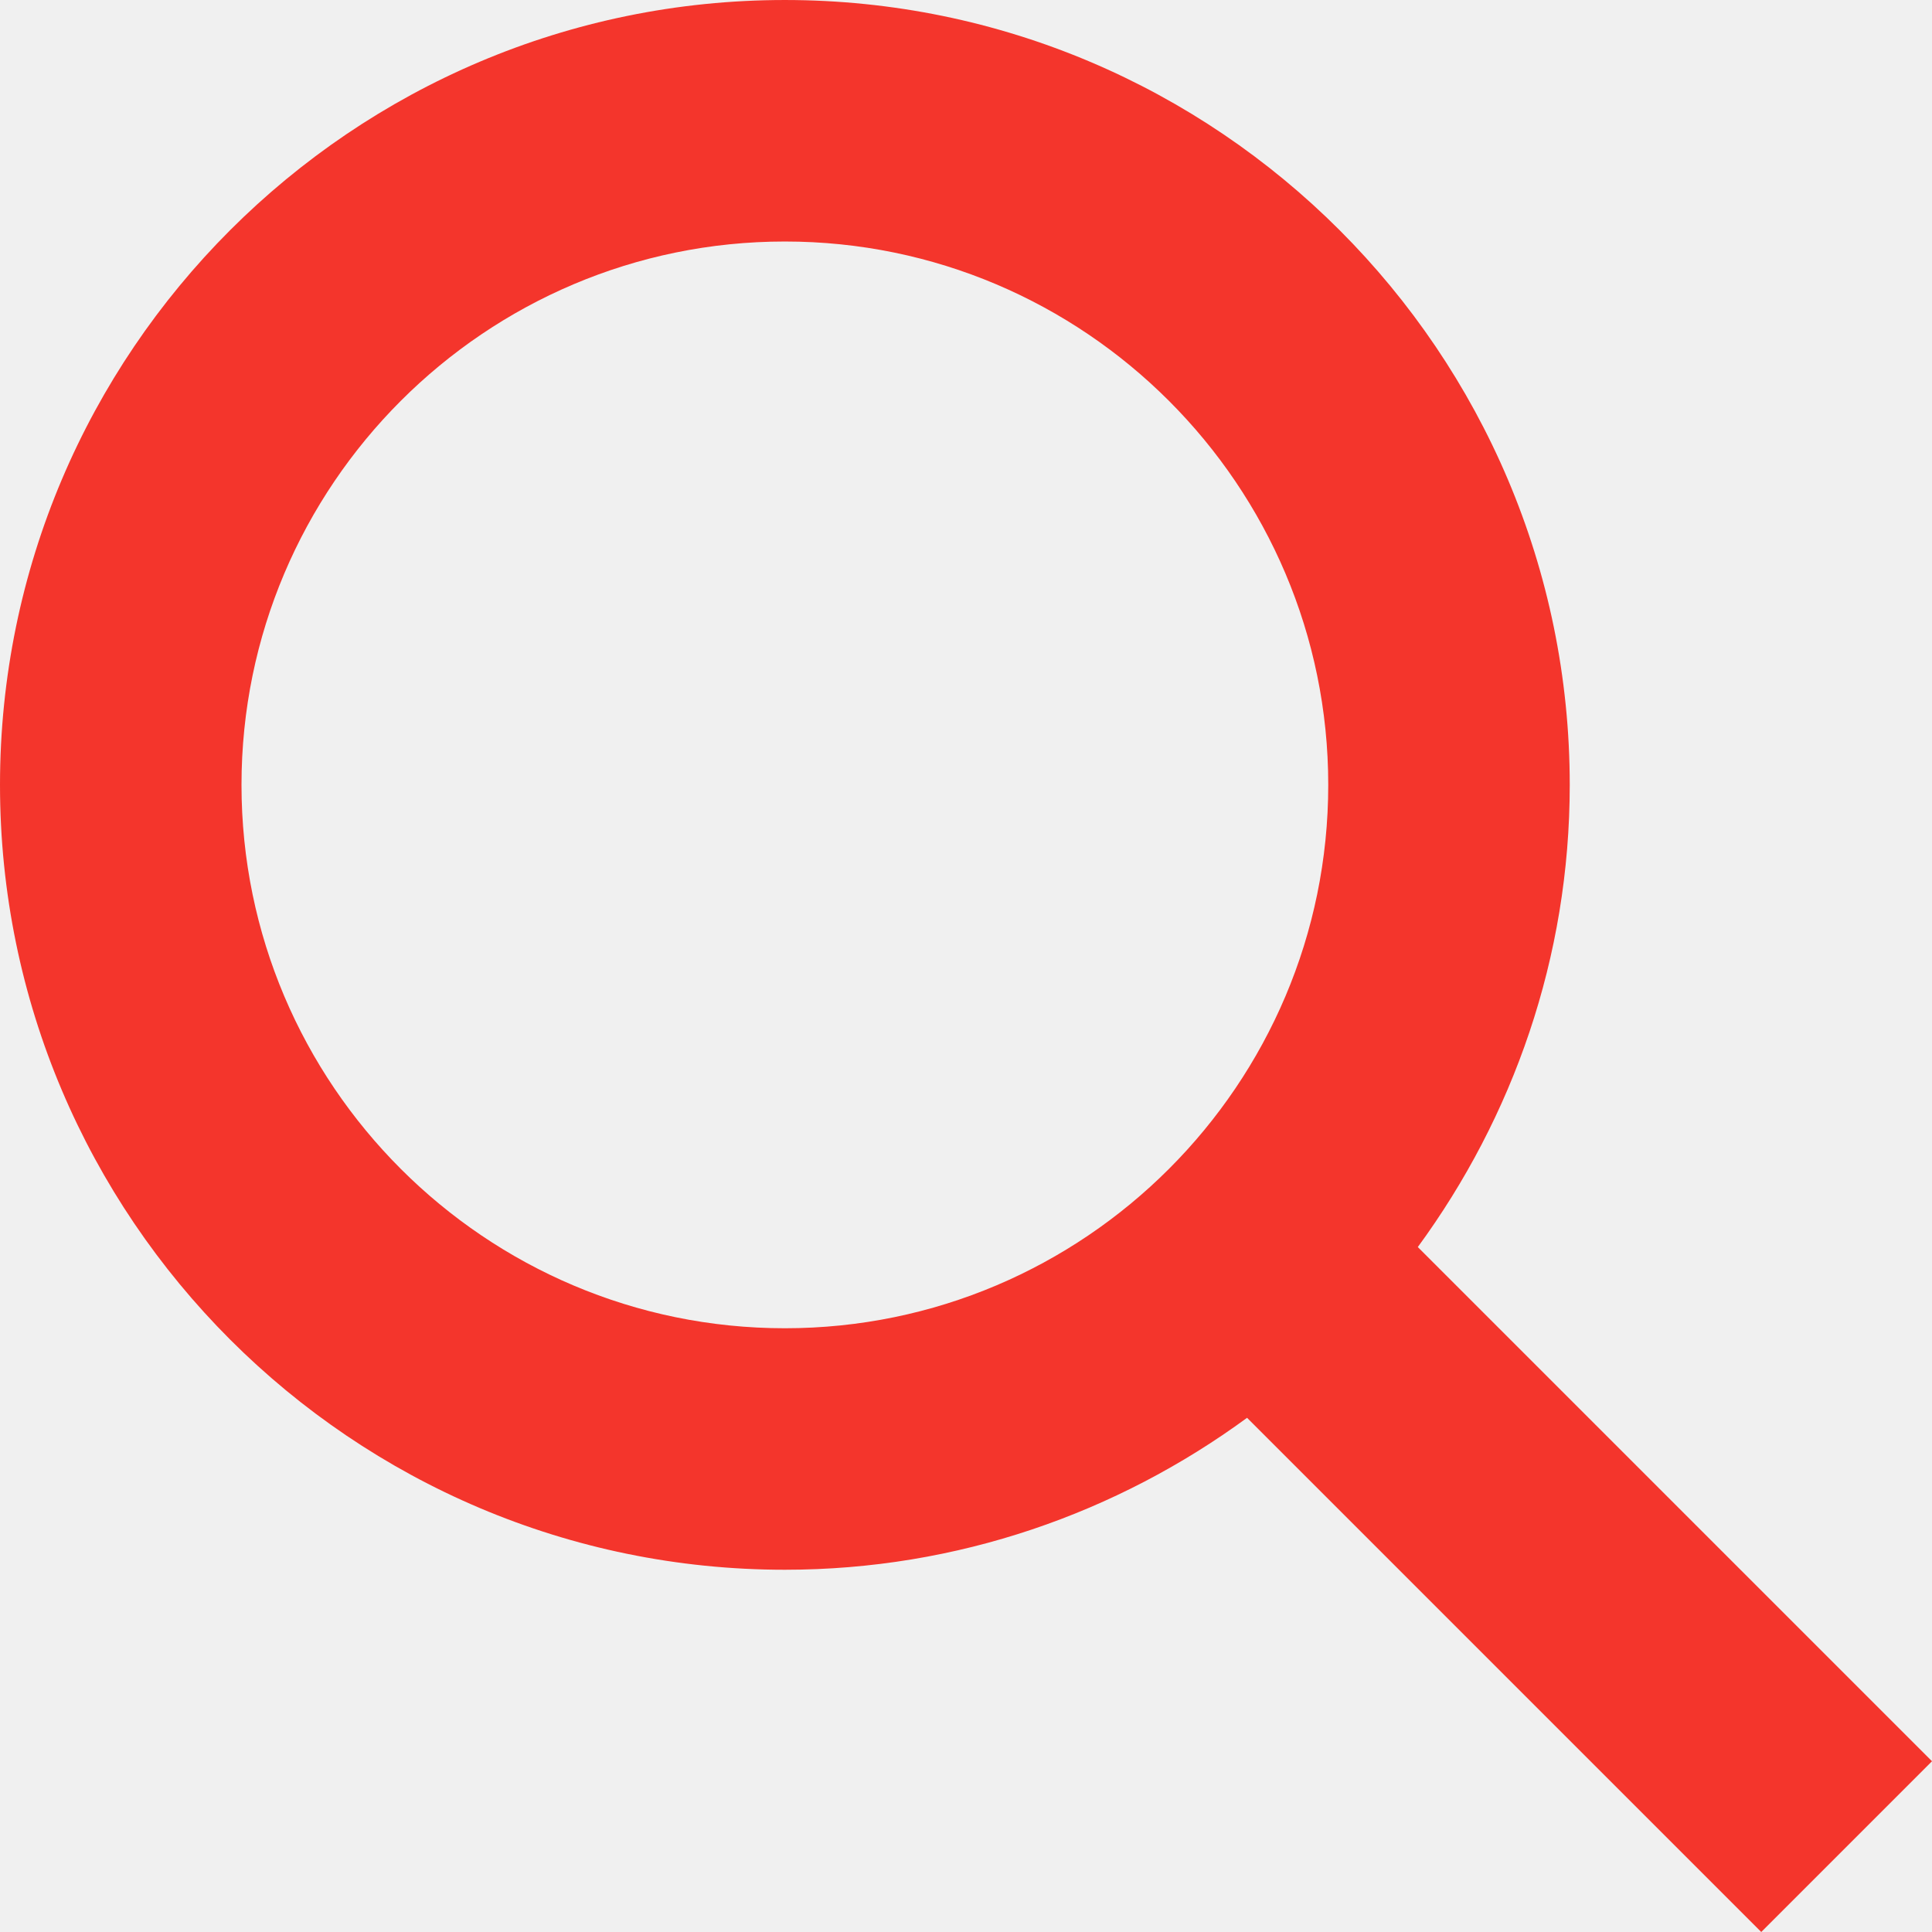
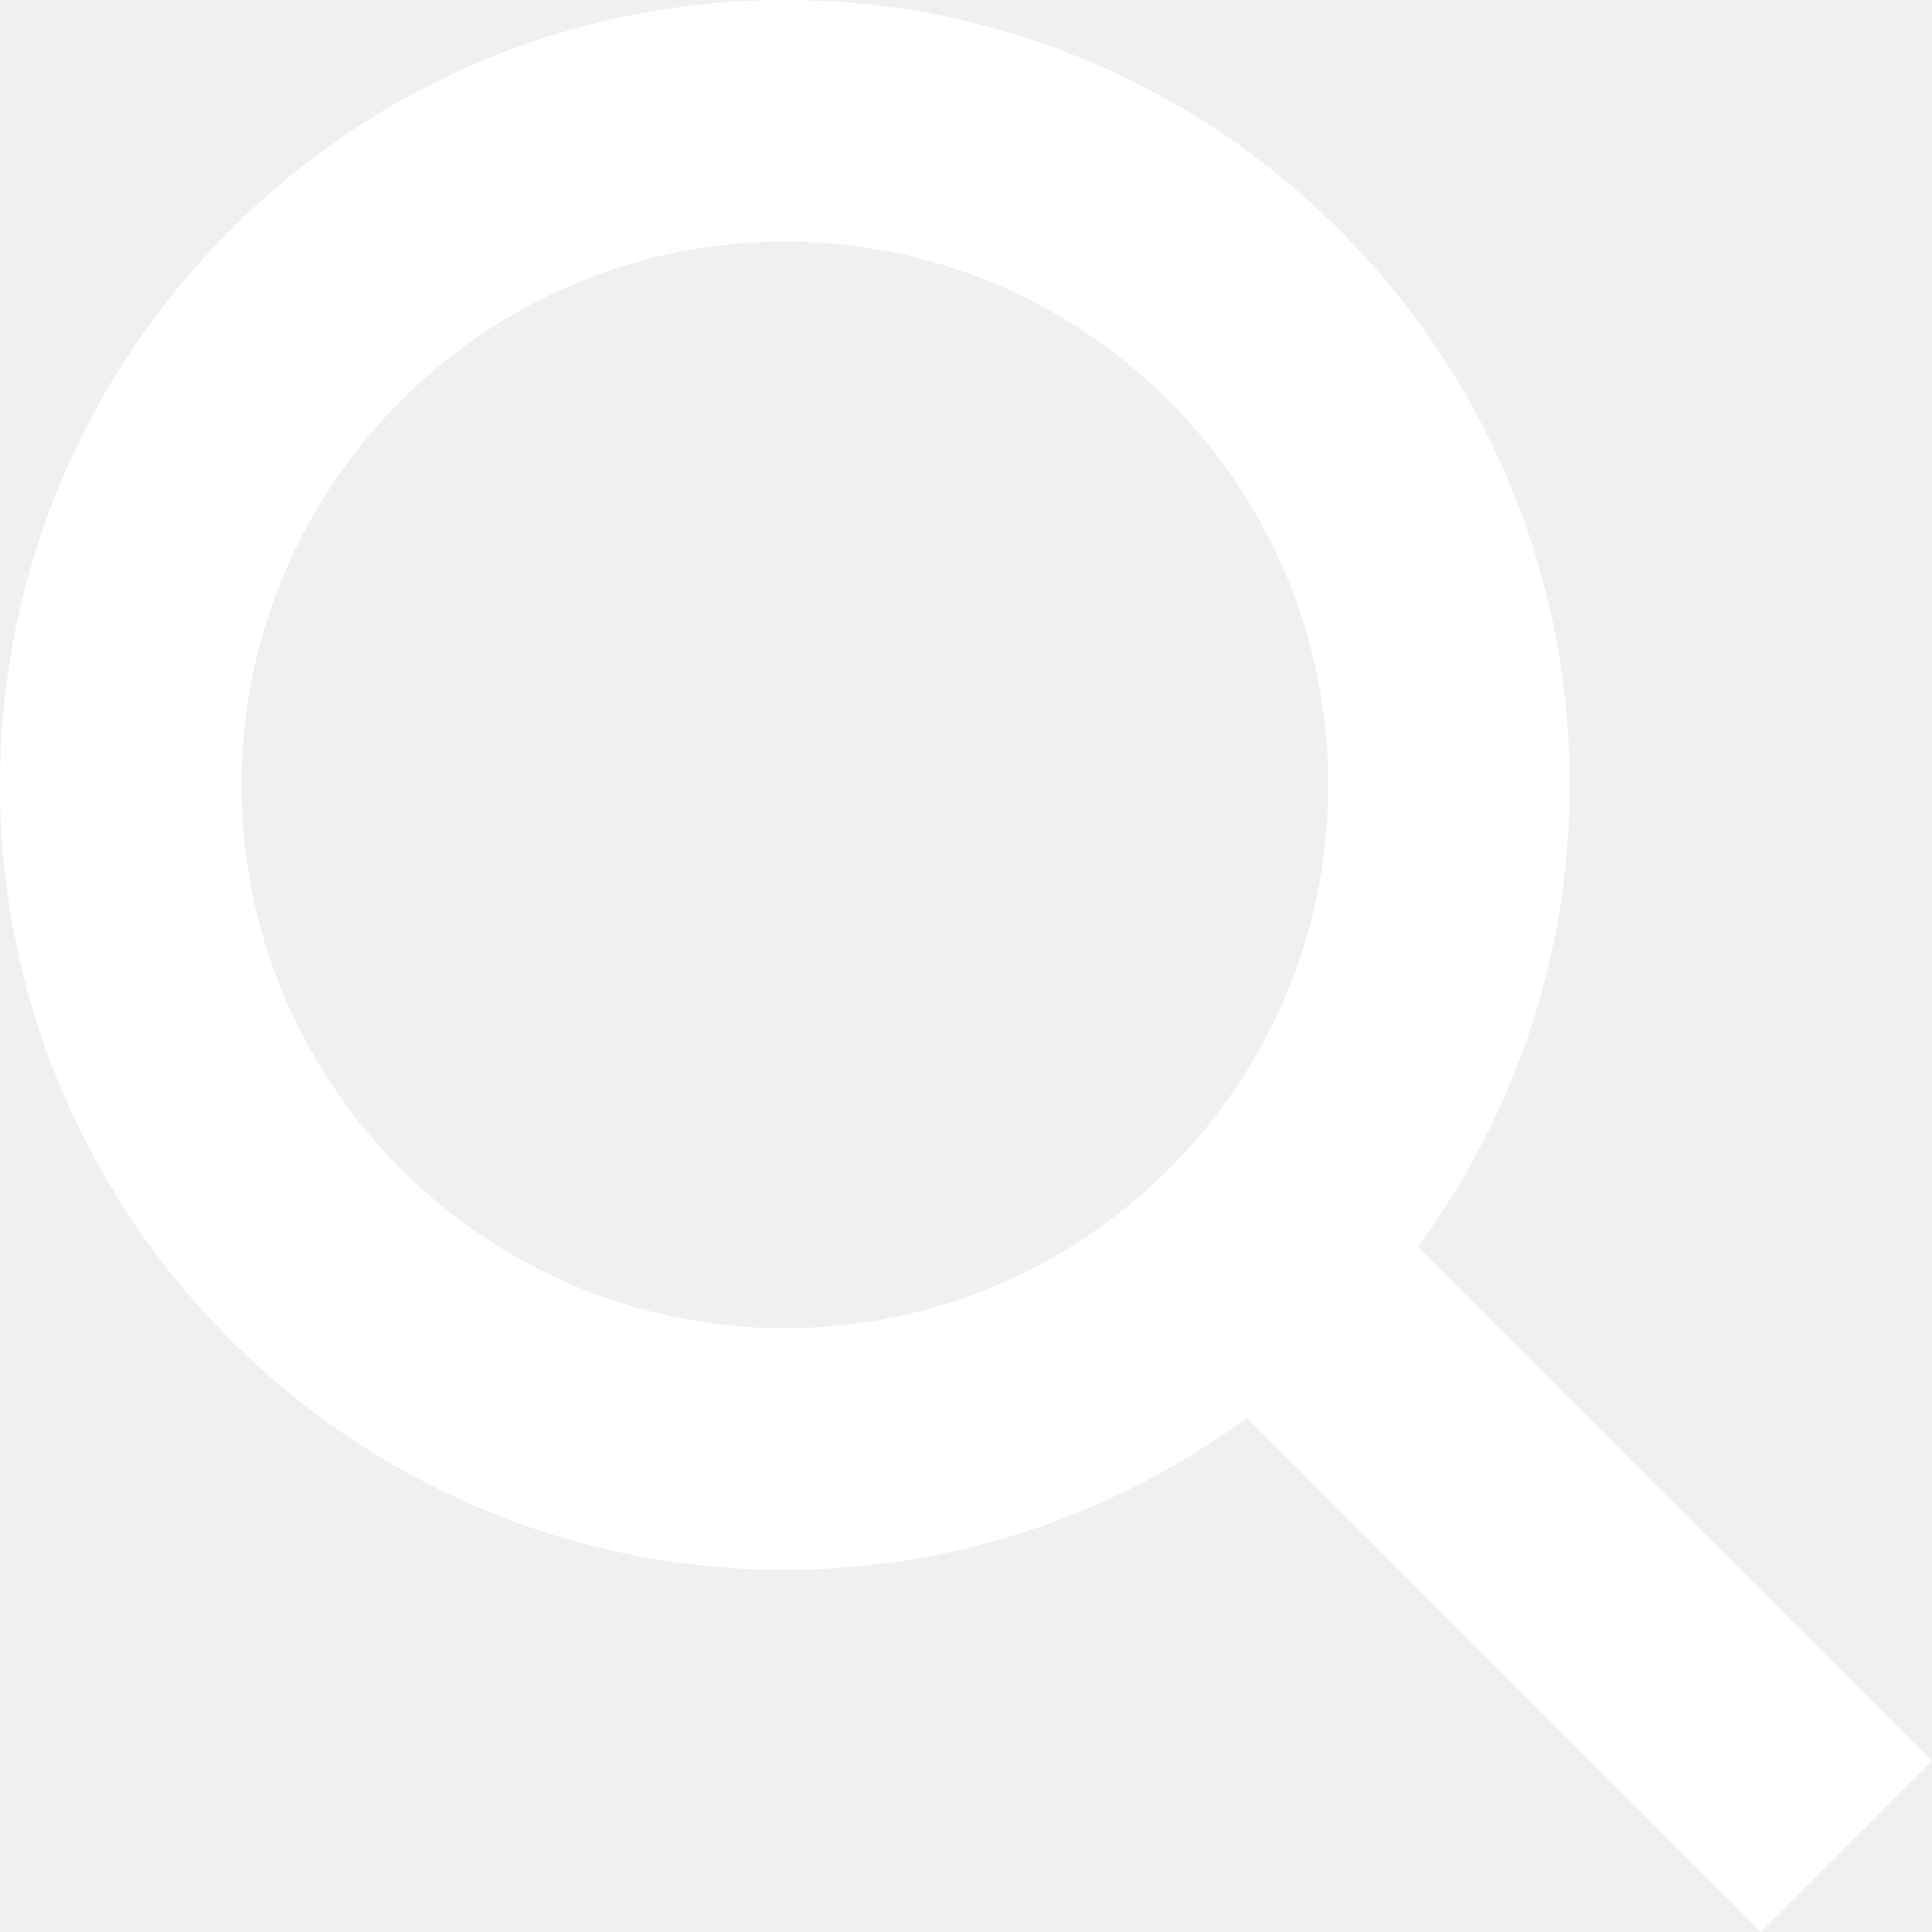
<svg xmlns="http://www.w3.org/2000/svg" id="Capa_1" enable-background="new 0 0 515.558 515.558" height="512" viewBox="0 0 515.558 515.558" width="512">
-   <path style="fill:#f4352c;" d="m378.344 332.78c25.37-34.645 40.545-77.2 40.545-123.333 0-115.484-93.961-209.445-209.445-209.445s-209.444 93.961-209.444 209.445 93.961 209.445 209.445 209.445c46.133 0 88.692-15.177 123.337-40.547l137.212 137.212 45.564-45.564c0-.001-137.214-137.213-137.214-137.213zm-168.899 21.667c-79.958 0-145-65.042-145-145s65.042-145 145-145 145 65.042 145 145-65.043 145-145 145z" />
+   <path style="fill:#ffffff;" d="m378.344 332.78c25.37-34.645 40.545-77.2 40.545-123.333 0-115.484-93.961-209.445-209.445-209.445s-209.444 93.961-209.444 209.445 93.961 209.445 209.445 209.445c46.133 0 88.692-15.177 123.337-40.547l137.212 137.212 45.564-45.564c0-.001-137.214-137.213-137.214-137.213zm-168.899 21.667c-79.958 0-145-65.042-145-145s65.042-145 145-145 145 65.042 145 145-65.043 145-145 145z" />
</svg>
